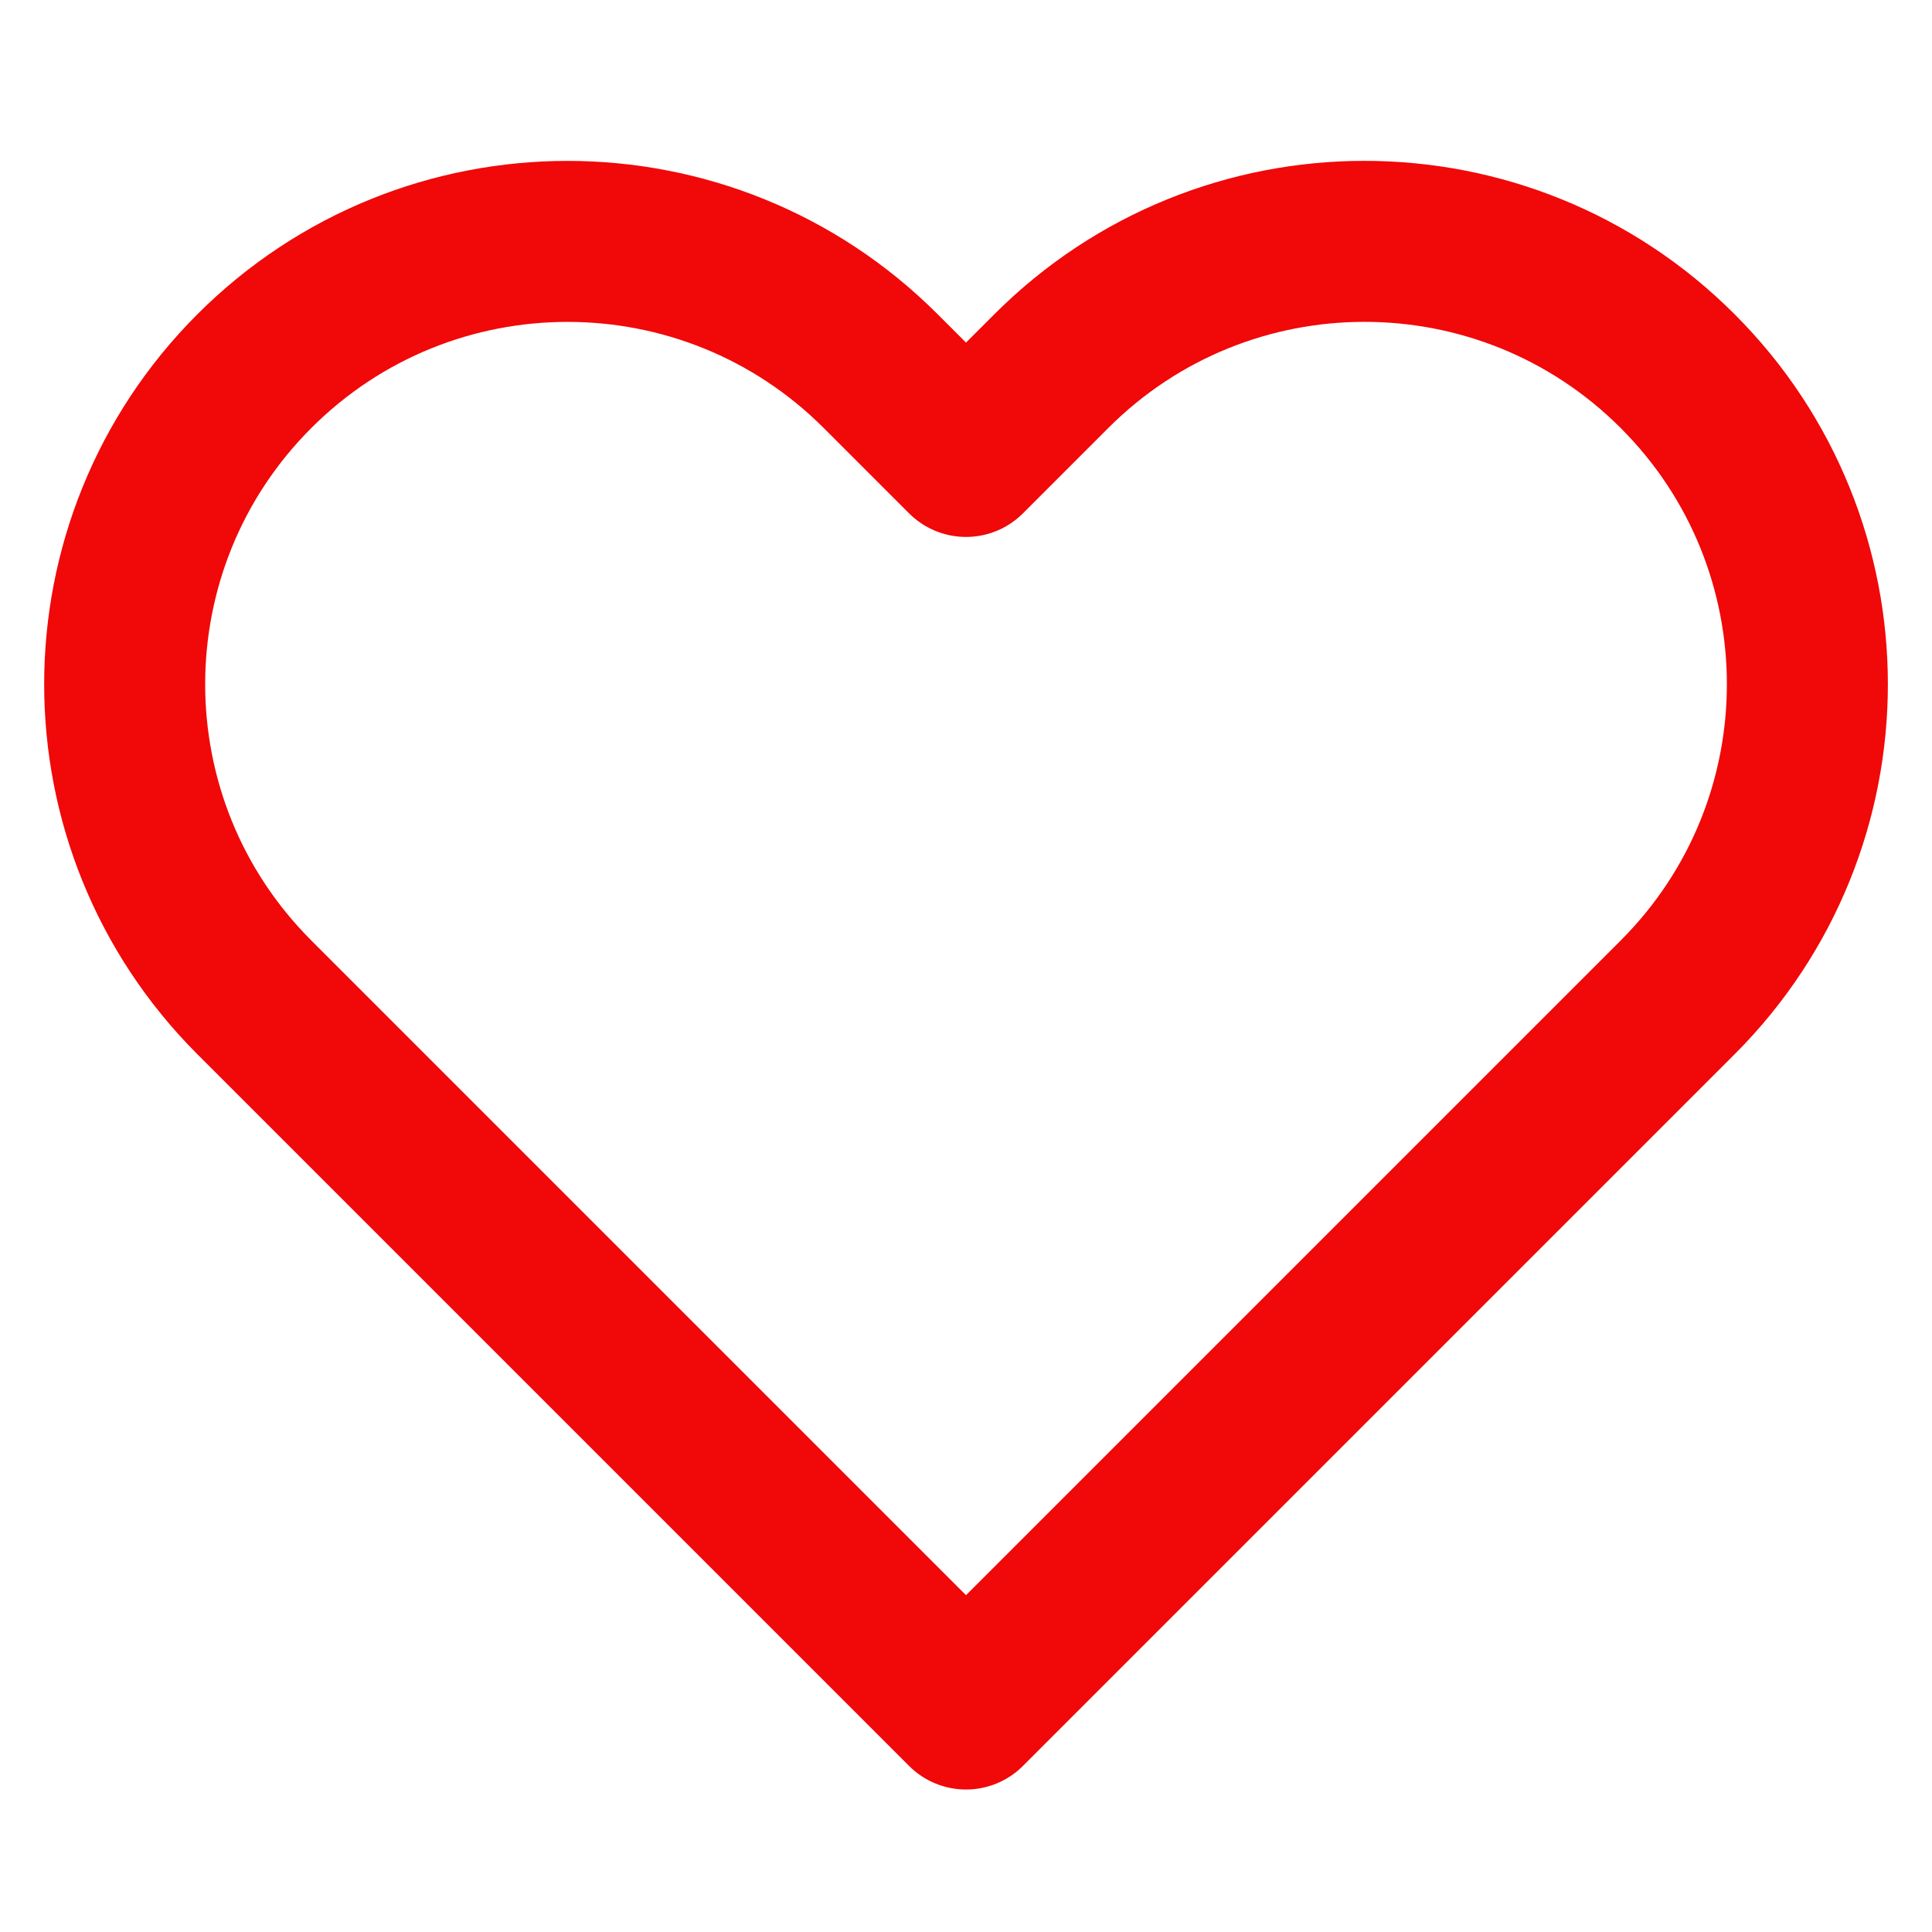
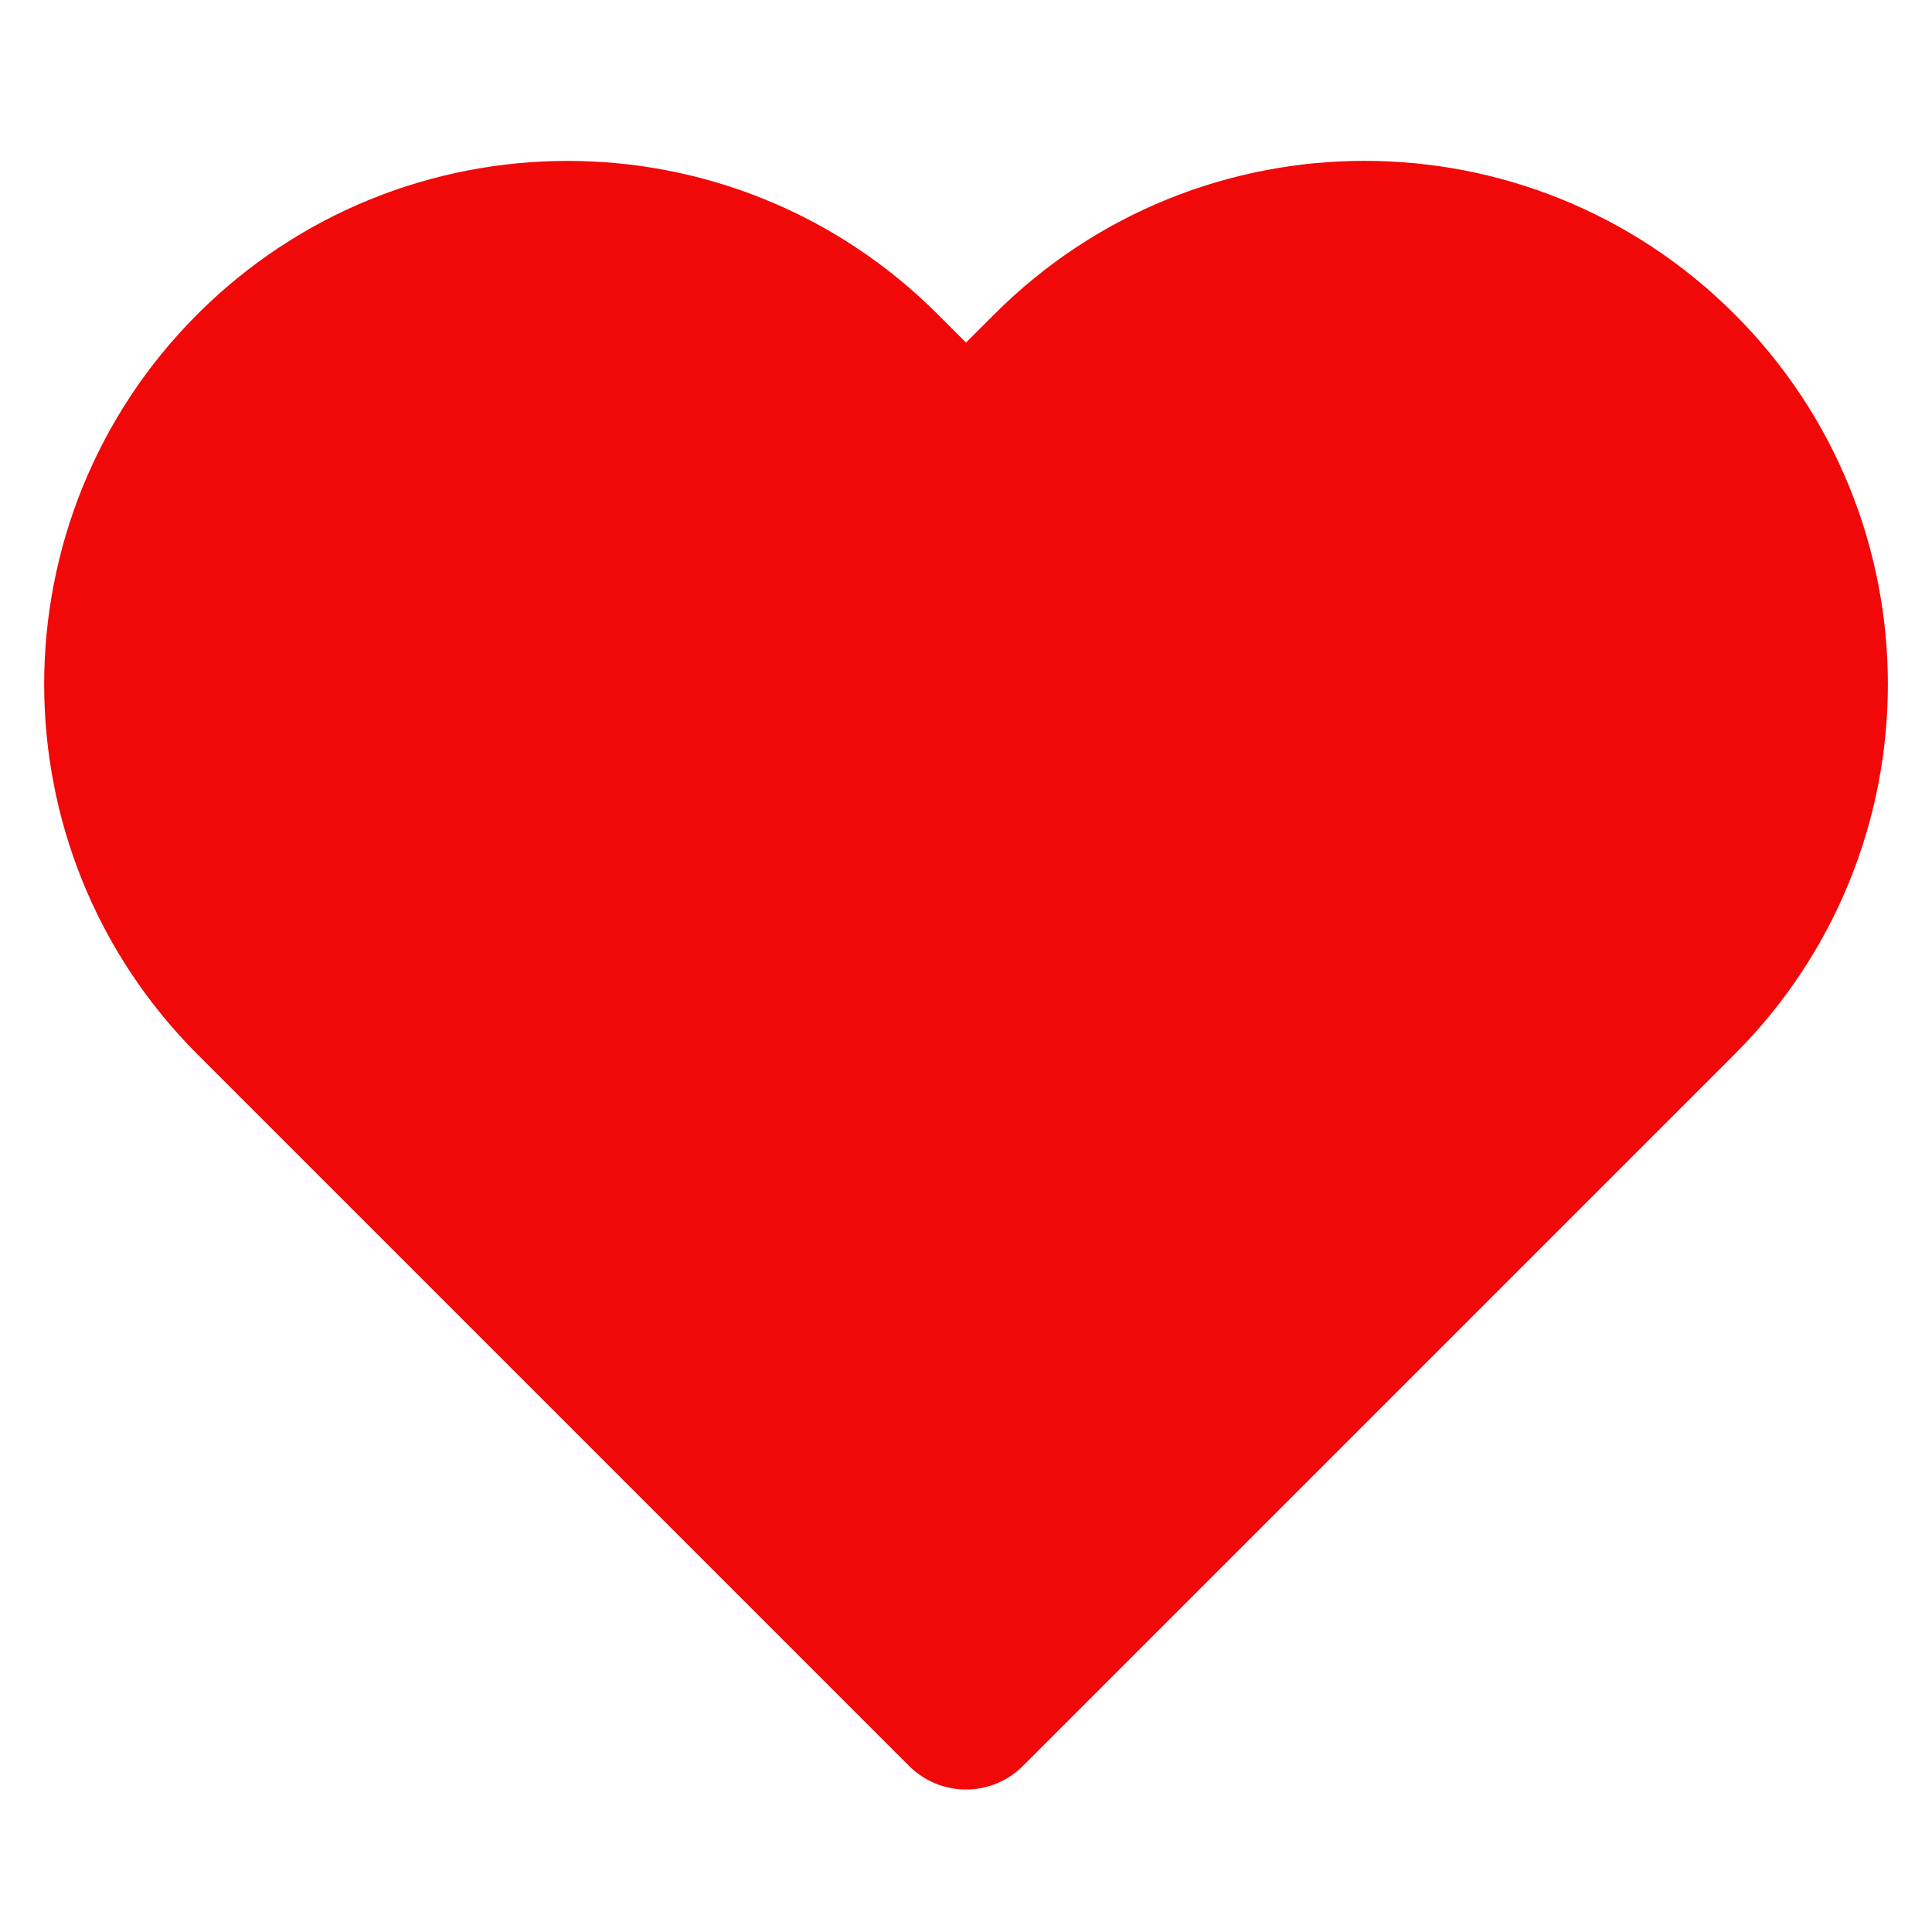
- <svg xmlns="http://www.w3.org/2000/svg" width="24" height="24" viewBox="0 0 24 24" fill="none" stroke="#f10808" stroke-width="2" stroke-linecap="round" stroke-linejoin="round" class="feather feather-heart">
+ <svg xmlns="http://www.w3.org/2000/svg" width="24" height="24" viewBox="0 0 24 24" fill="#f10808" stroke="#f10808" stroke-width="2" stroke-linecap="round" stroke-linejoin="round" class="feather feather-heart">
  <path d="M20.84 4.61a5.5 5.5 0 0 0-7.78 0L12 5.67l-1.06-1.06a5.5 5.5 0 0 0-7.78 7.78l1.06 1.06L12 21.23l7.78-7.78 1.06-1.06a5.5 5.5 0 0 0 0-7.78z" />
</svg>
